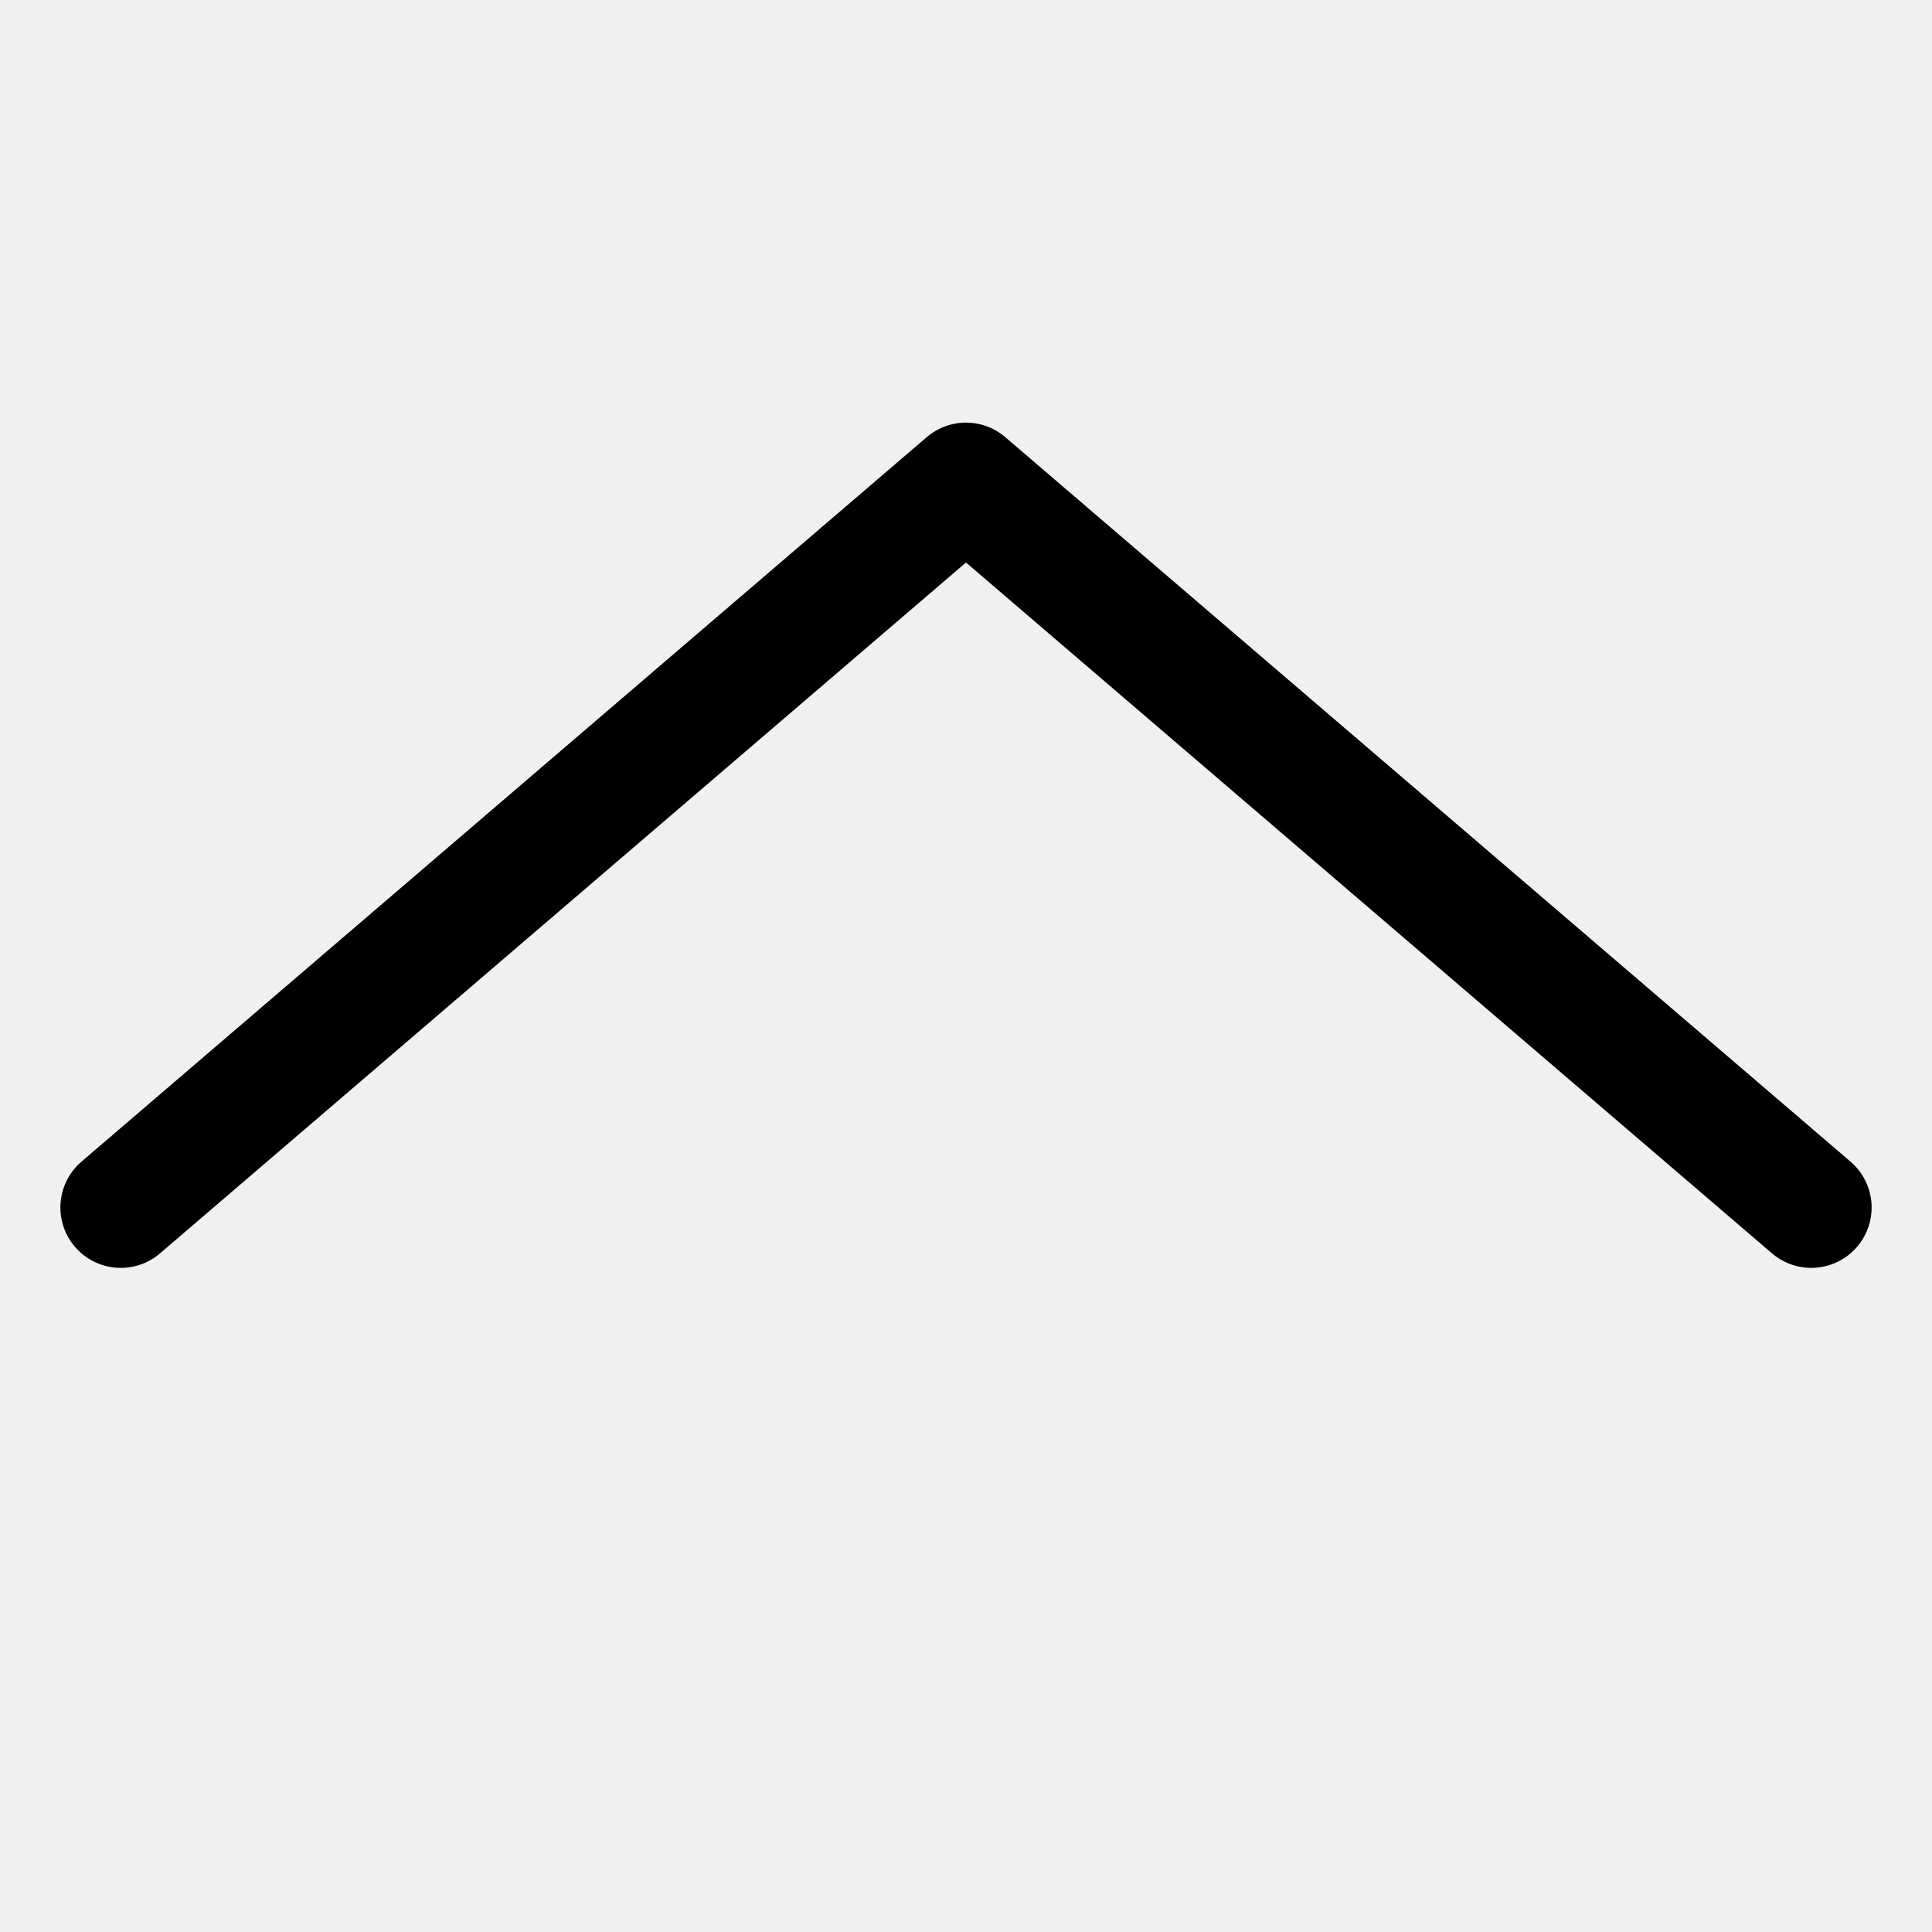
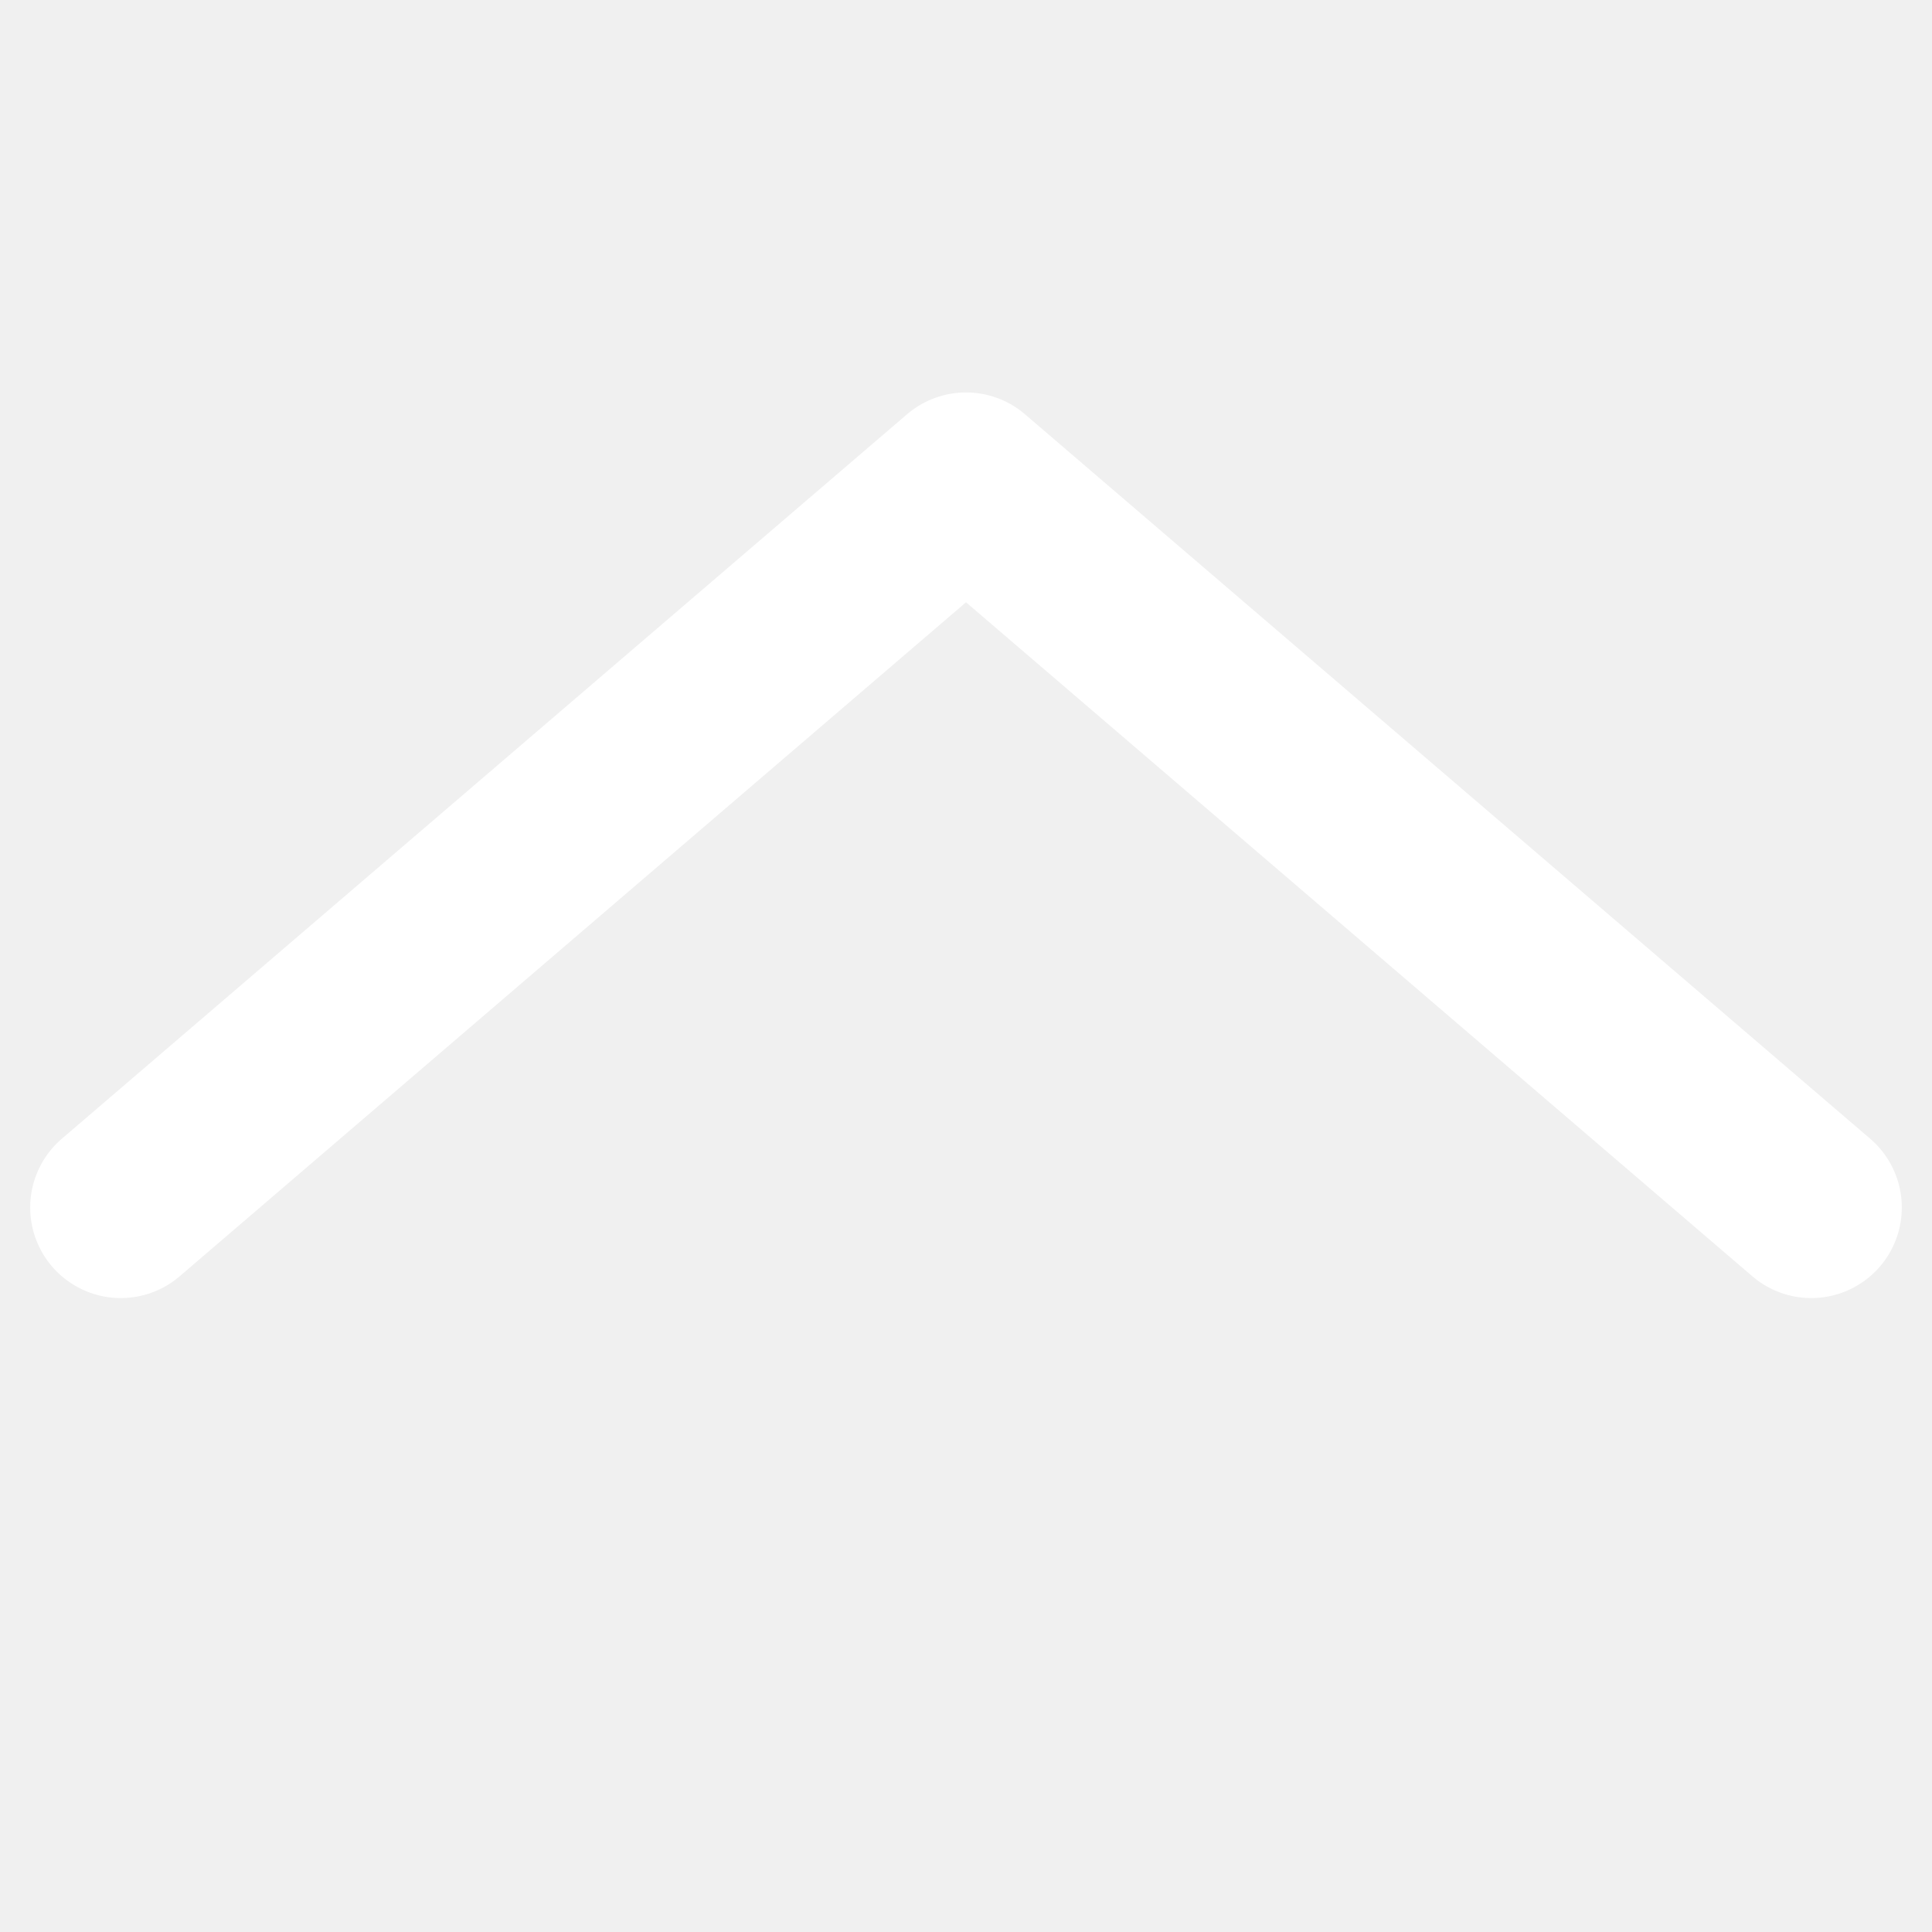
- <svg xmlns="http://www.w3.org/2000/svg" id="i-chevron-top" viewBox="0 0 32 32" width="24" height="24" fill="none" stroke="currentcolor" stroke-linecap="round" stroke-linejoin="round" stroke-width="2">
+ <svg xmlns="http://www.w3.org/2000/svg" id="i-chevron-top" viewBox="0 0 32 32" width="20" height="20" fill="none" stroke="#fff" stroke-linecap="round" stroke-linejoin="round" stroke-width="3">
  <path d="M30 20 L16 8 2 20" />
</svg>
